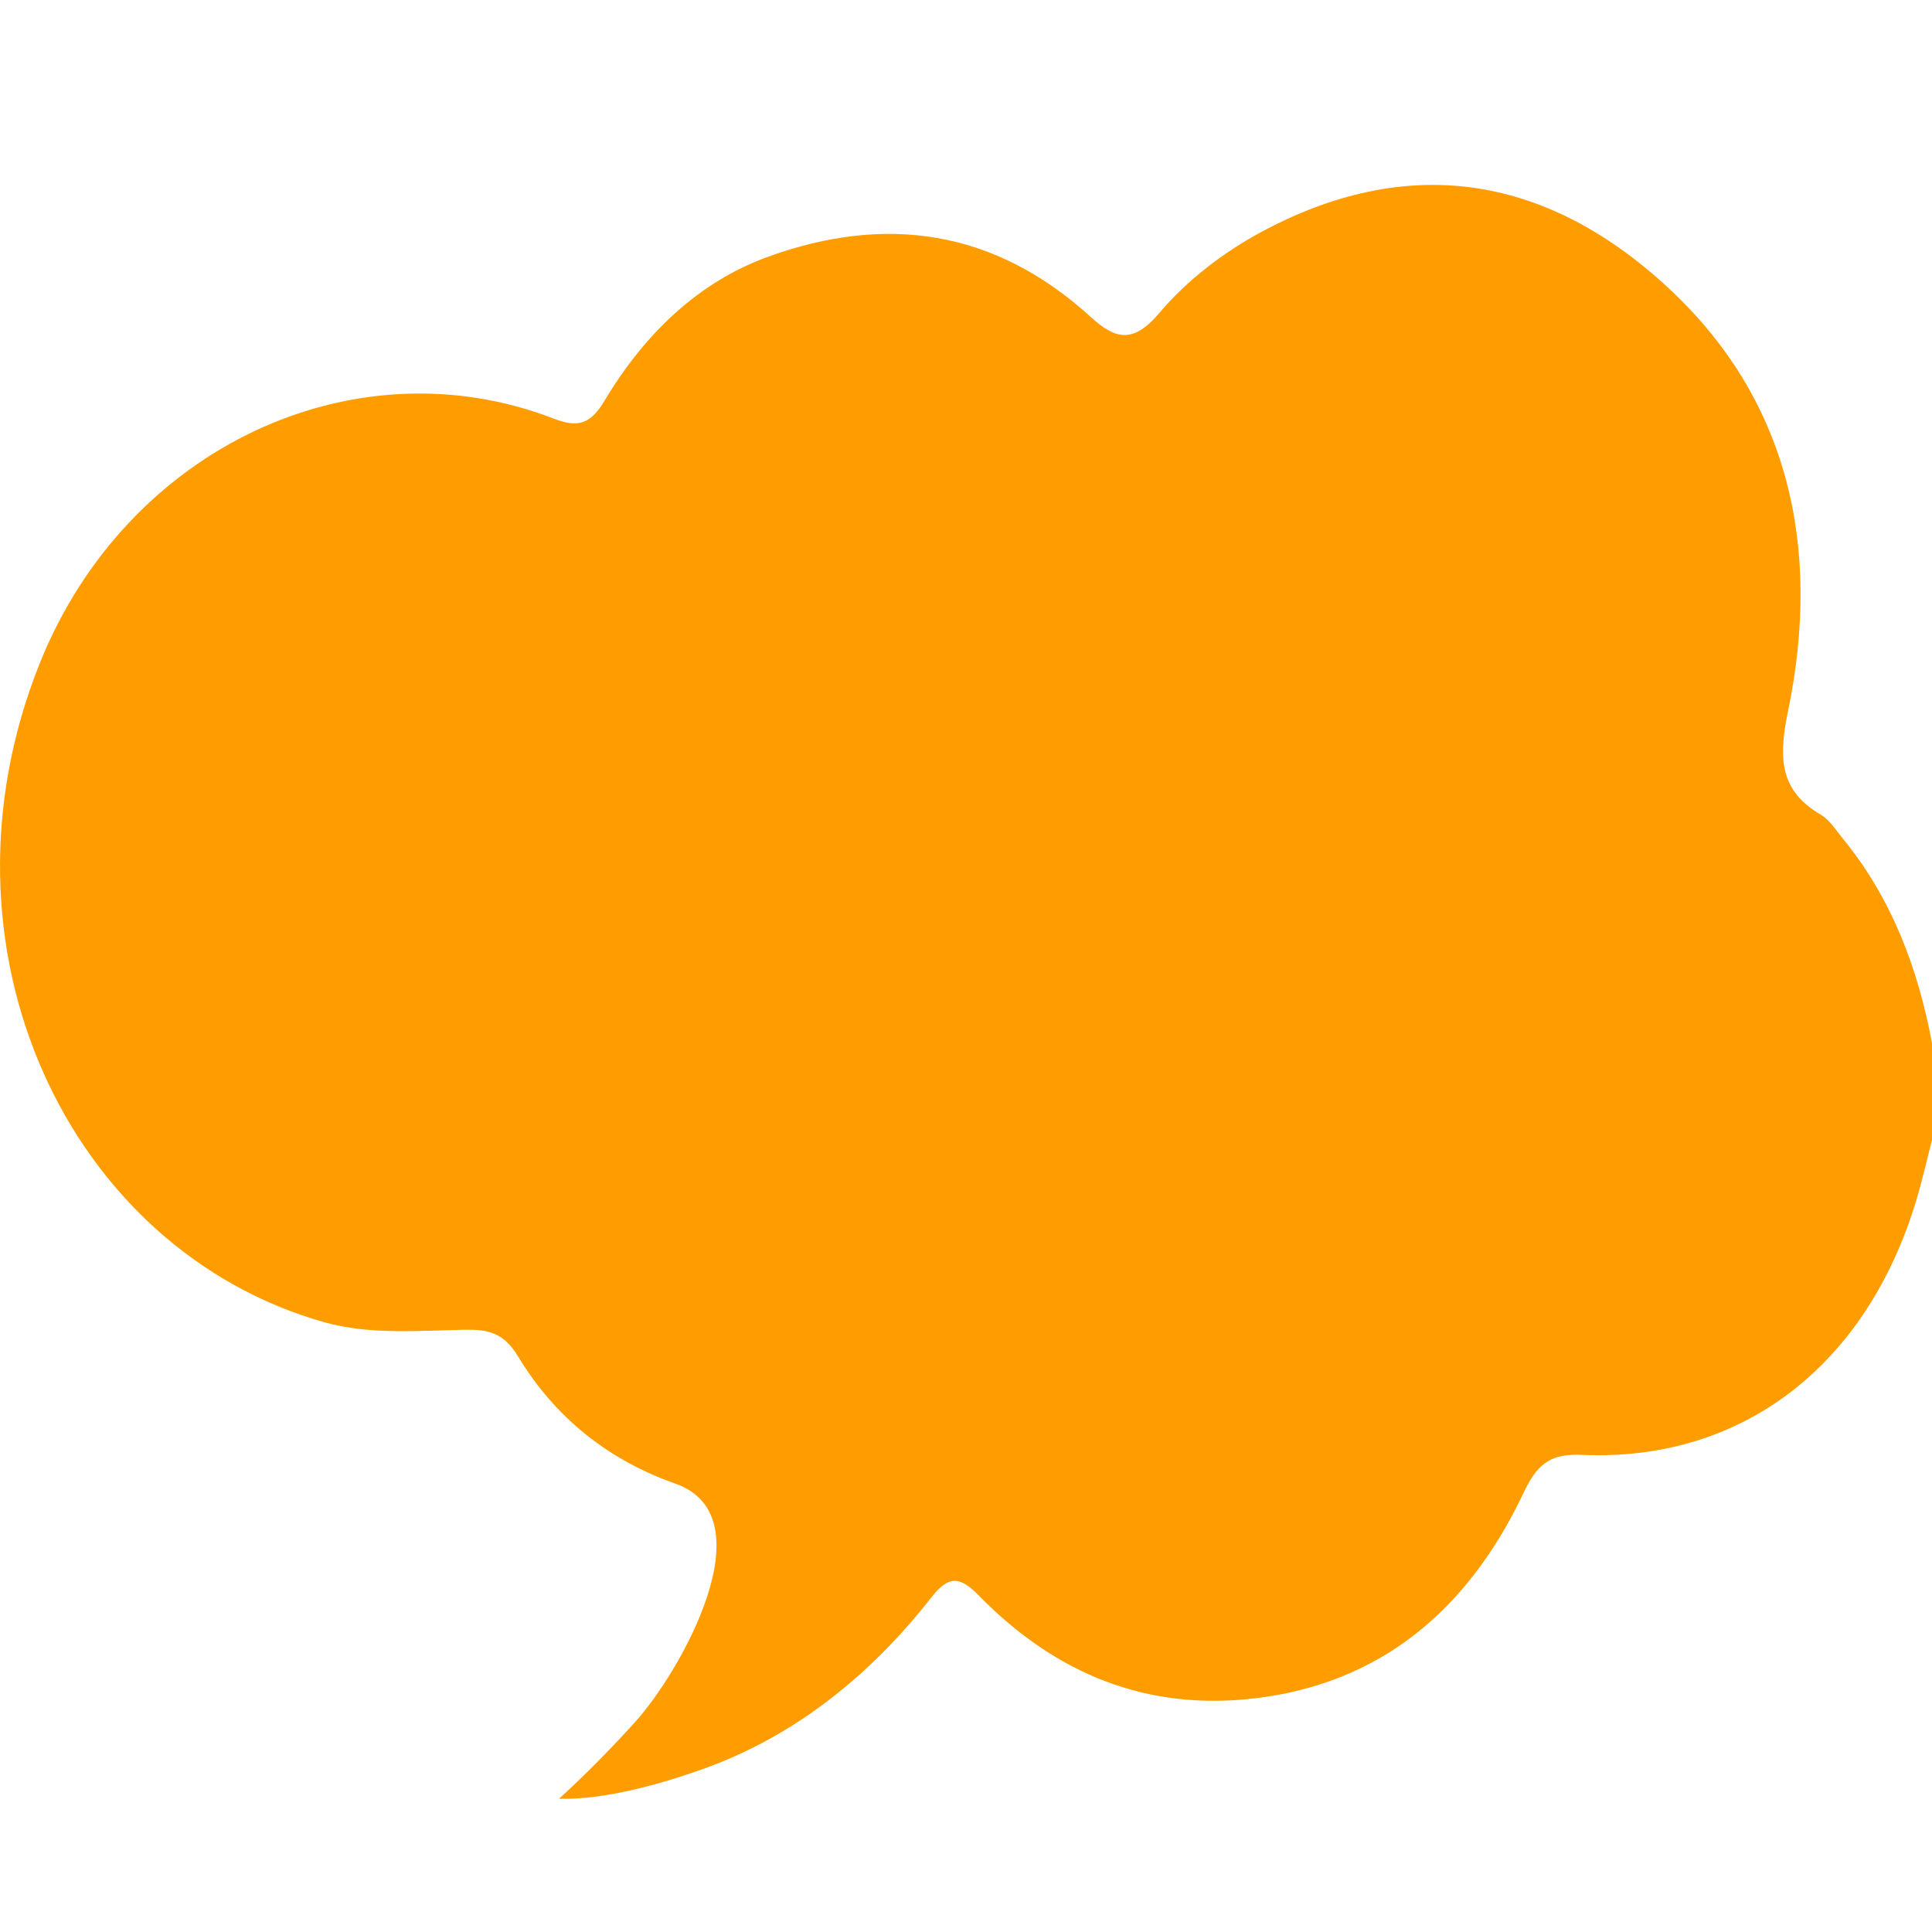
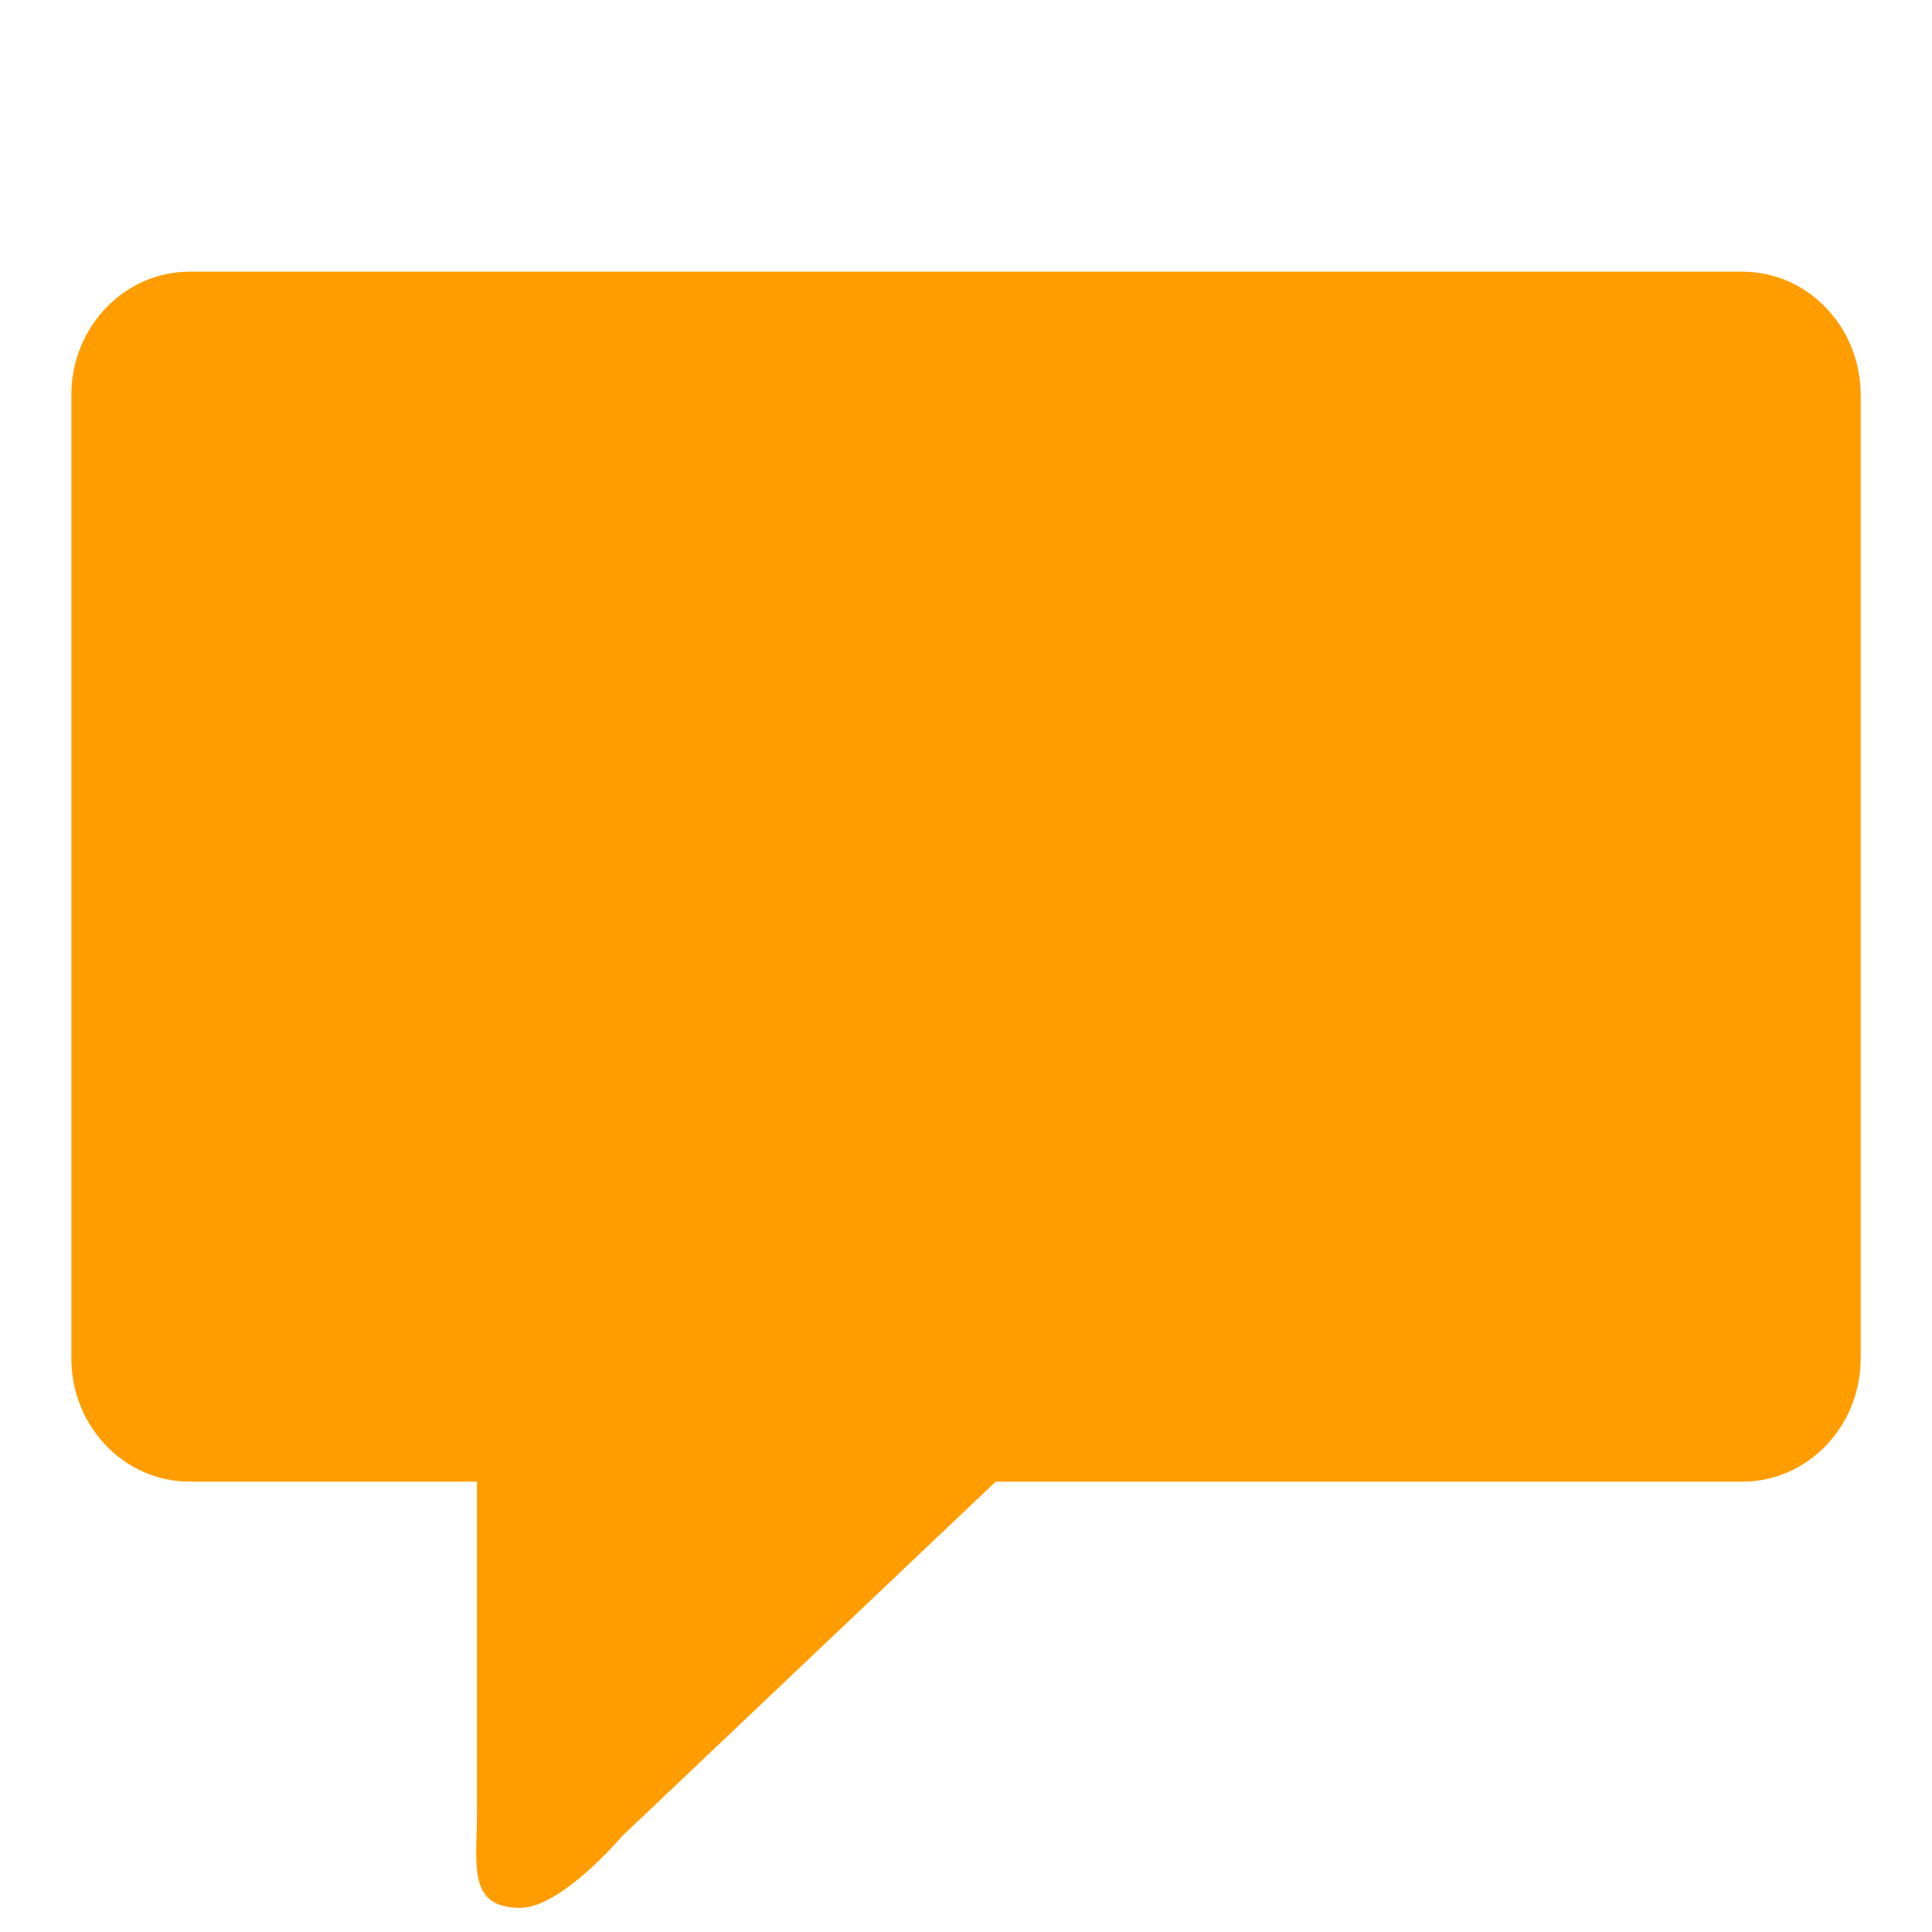
<svg xmlns="http://www.w3.org/2000/svg" version="1.1" id="Layer_1" x="0px" y="0px" width="80px" height="80px" viewBox="0 0 80 80" enable-background="new 0 0 80 80" xml:space="preserve">
-   <path fill="#FF9D00" d="M76.345,34.771c-0.299-0.367-0.576-0.815-0.952-1.037c-1.646-0.969-1.779-2.247-1.361-4.252  c1.429-6.883-0.005-12.989-4.974-17.583c-5.112-4.727-10.837-5.524-16.842-2.287c-1.537,0.828-3.045,1.97-4.21,3.346  c-1.099,1.297-1.829,1.088-2.847,0.162c-4.018-3.661-8.541-4.225-13.333-2.497c-2.879,1.038-5.115,3.166-6.794,5.969  c-0.569,0.949-1.077,1.139-2.084,0.749c-8.254-3.201-17.703,1.168-21.296,10.11c-4.728,11.767,1.155,24.301,11.778,27.3  c1.835,0.518,3.847,0.354,5.774,0.312c0.979-0.021,1.638,0.096,2.242,1.096c1.584,2.618,3.822,4.324,6.512,5.272  c3.886,1.371,0.19,7.836-1.66,9.875c-1.003,1.104-2.047,2.176-3.152,3.176c1.856,0.053,4.211-0.598,6.044-1.261  c3.704-1.34,6.818-3.809,9.386-7.088c0.694-0.887,1.162-0.874,1.933-0.086c3.242,3.321,7.042,4.802,11.464,4.276  c5.113-0.609,8.794-3.57,11.143-8.567c0.609-1.292,1.247-1.562,2.414-1.512c6.59,0.279,11.749-3.68,13.814-10.524  c0.249-0.826,0.439-1.674,0.657-2.513c0-1.338,0-2.676,0-4.014C79.41,40.044,78.305,37.173,76.345,34.771z" />
+   <path fill="#FF9D00" d="M77.046,56.247c0,2.819-2.192,5.105-4.898,5.105H17.649H7.853c-2.705,0-4.898-2.286-4.898-5.105V16.356  c0-2.82,2.193-5.106,4.898-5.106h64.295c2.706,0,4.898,2.286,4.898,5.106V56.247z" />
+   <path fill="#FF9D00" d="M44.5,58.25c0-2.209-1.791-4-4-4H23.75c-2.209,0-4,1.791-4,4V75c0,2.209-0.418,4,1.791,4  c1.709,0,4.228-2.978,4.228-2.978L44.5,58.25" />
</svg>
